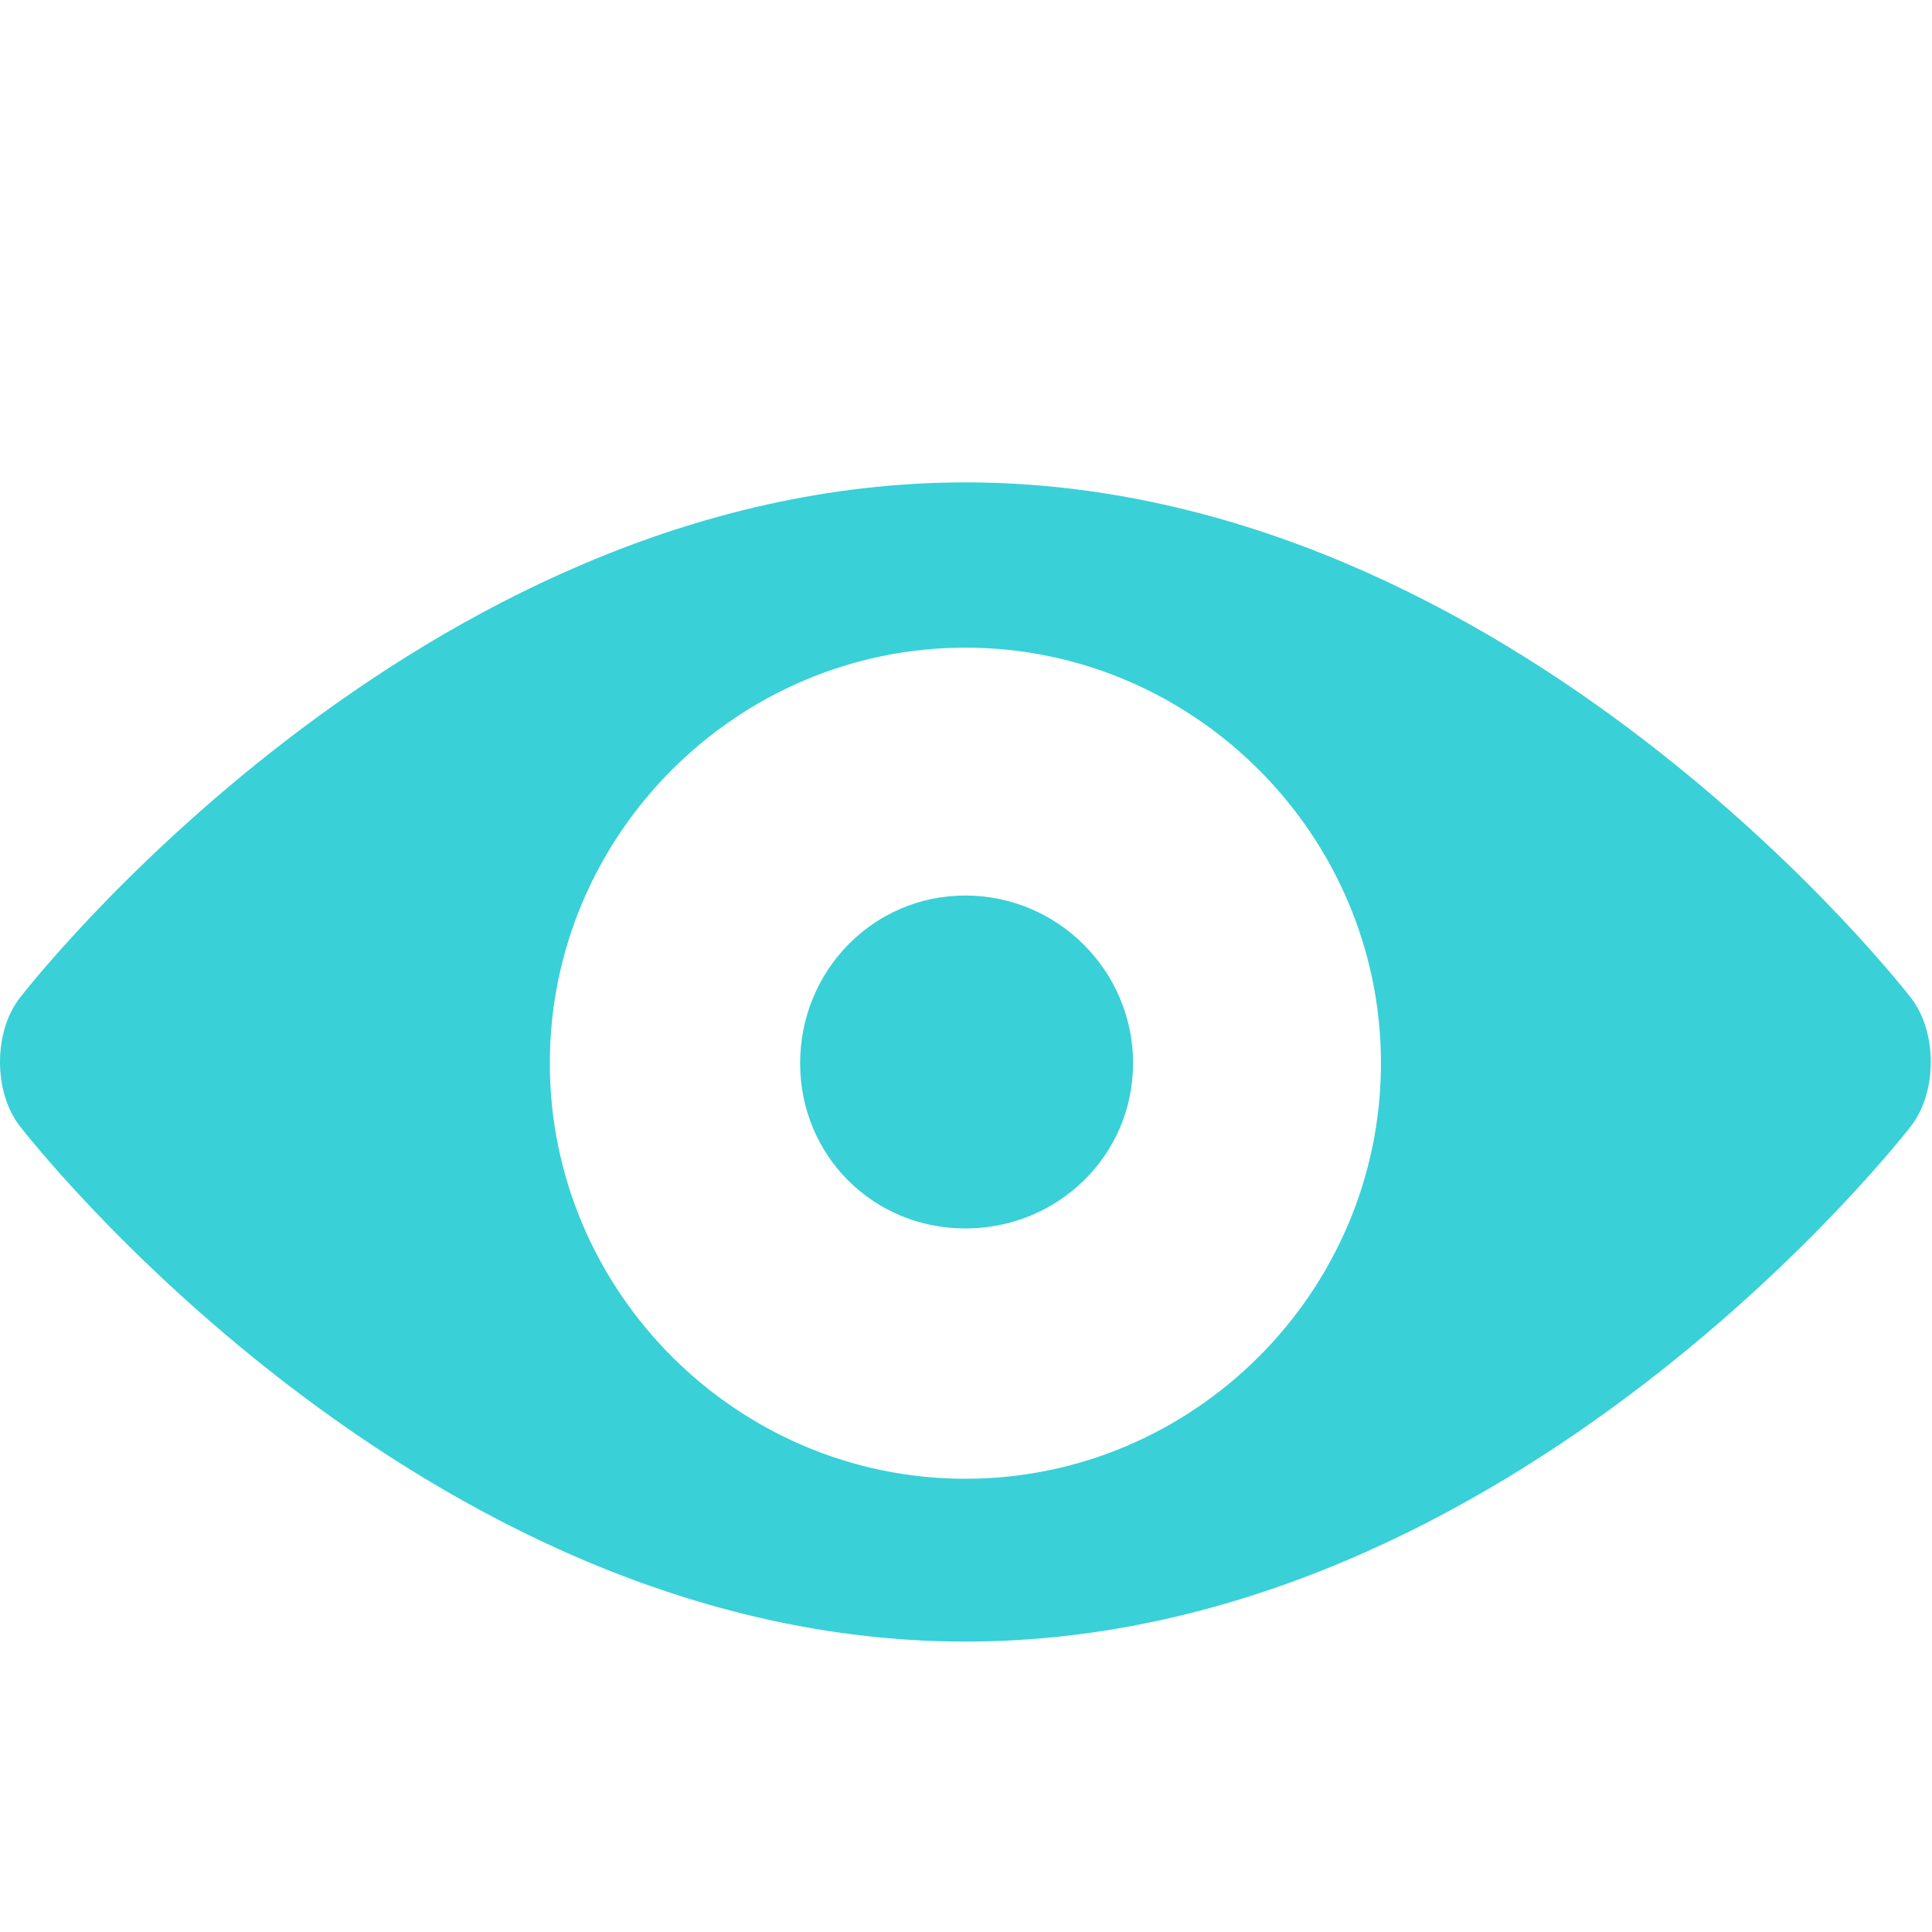
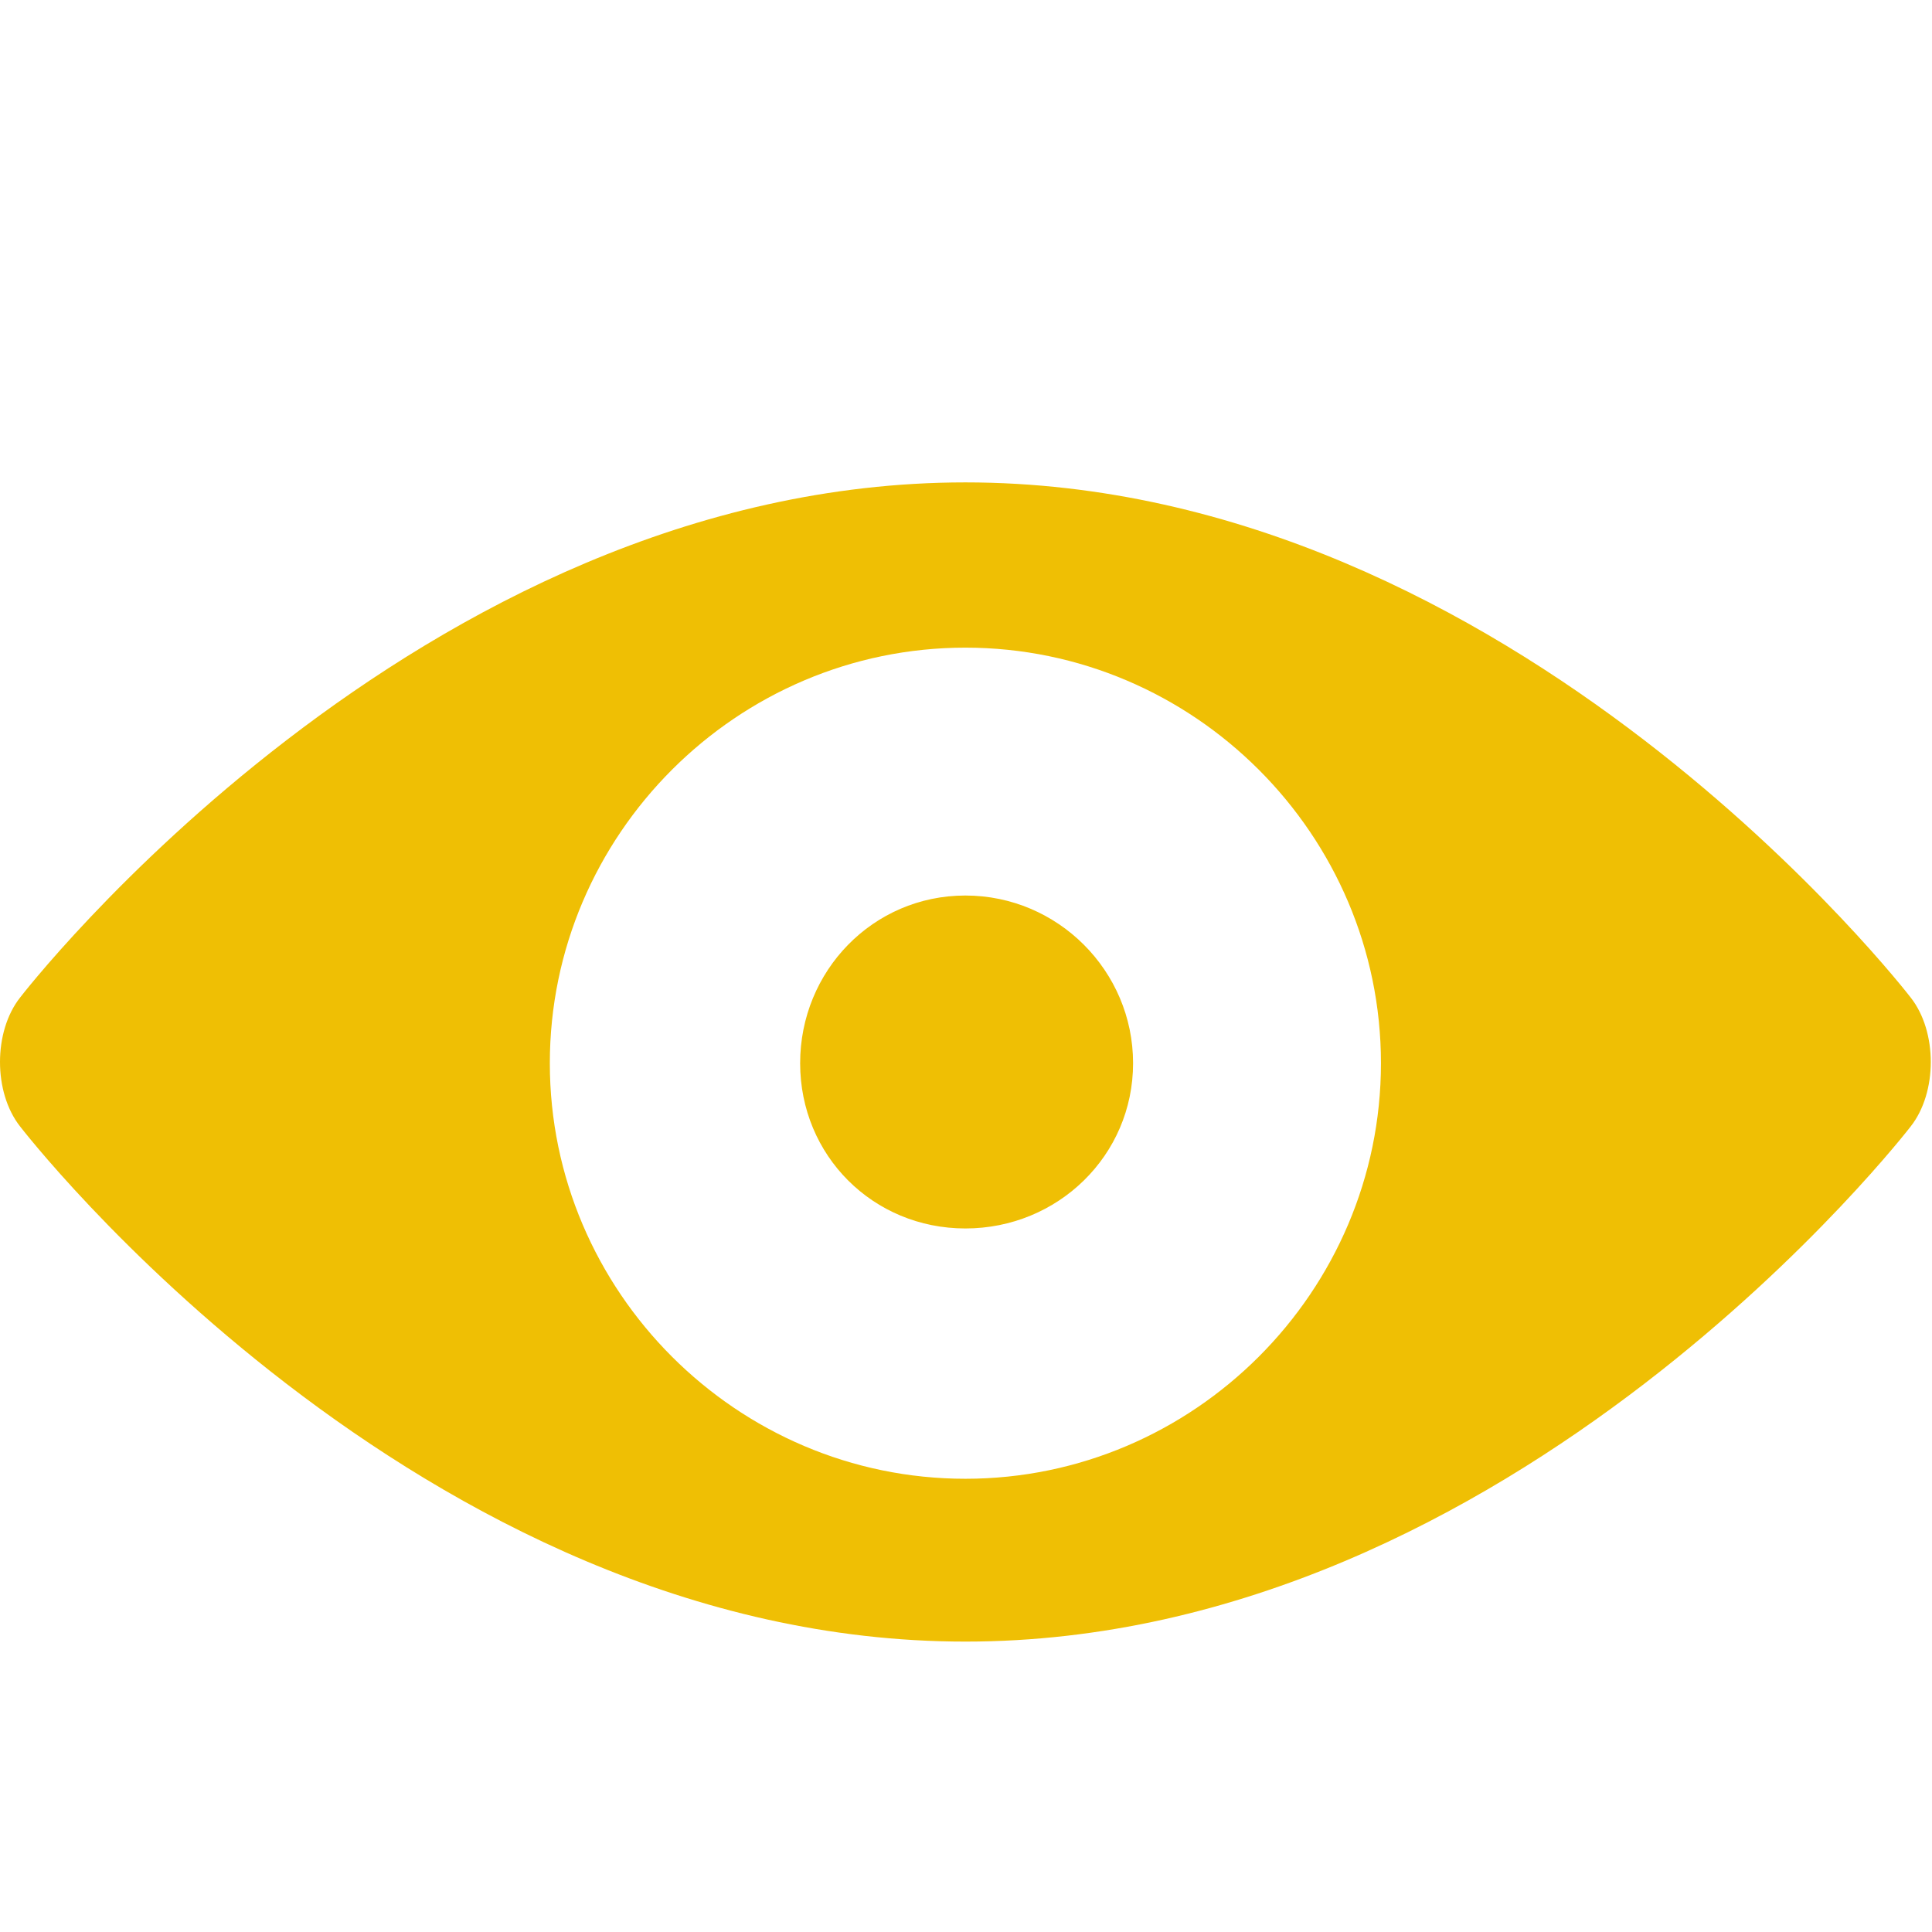
<svg xmlns="http://www.w3.org/2000/svg" width="200" height="200" viewBox="0 0 795 614">
-   <path fill="#39d0d8" d="M397.25 278c38 0 69 31 69 69s-31 68-69 68s-68-30-68-68s30-69 68-69zm0-170c226 0 389 212 389 212c11 14 11 39 0 53c0 0-163 212-389 212s-389-212-389-212c-11-14-11-39 0-53c0 0 163-212 389-212zm0 410c94 0 171-77 171-171s-77-171-171-171s-171 77-171 171s77 171 171 171z" />
+   <path fill="#EFBF04" d="M397.25 278c38 0 69 31 69 69s-31 68-69 68s-68-30-68-68s30-69 68-69zm0-170c226 0 389 212 389 212c11 14 11 39 0 53c0 0-163 212-389 212s-389-212-389-212c-11-14-11-39 0-53c0 0 163-212 389-212zm0 410c94 0 171-77 171-171s-77-171-171-171s-171 77-171 171s77 171 171 171z" />
</svg>
